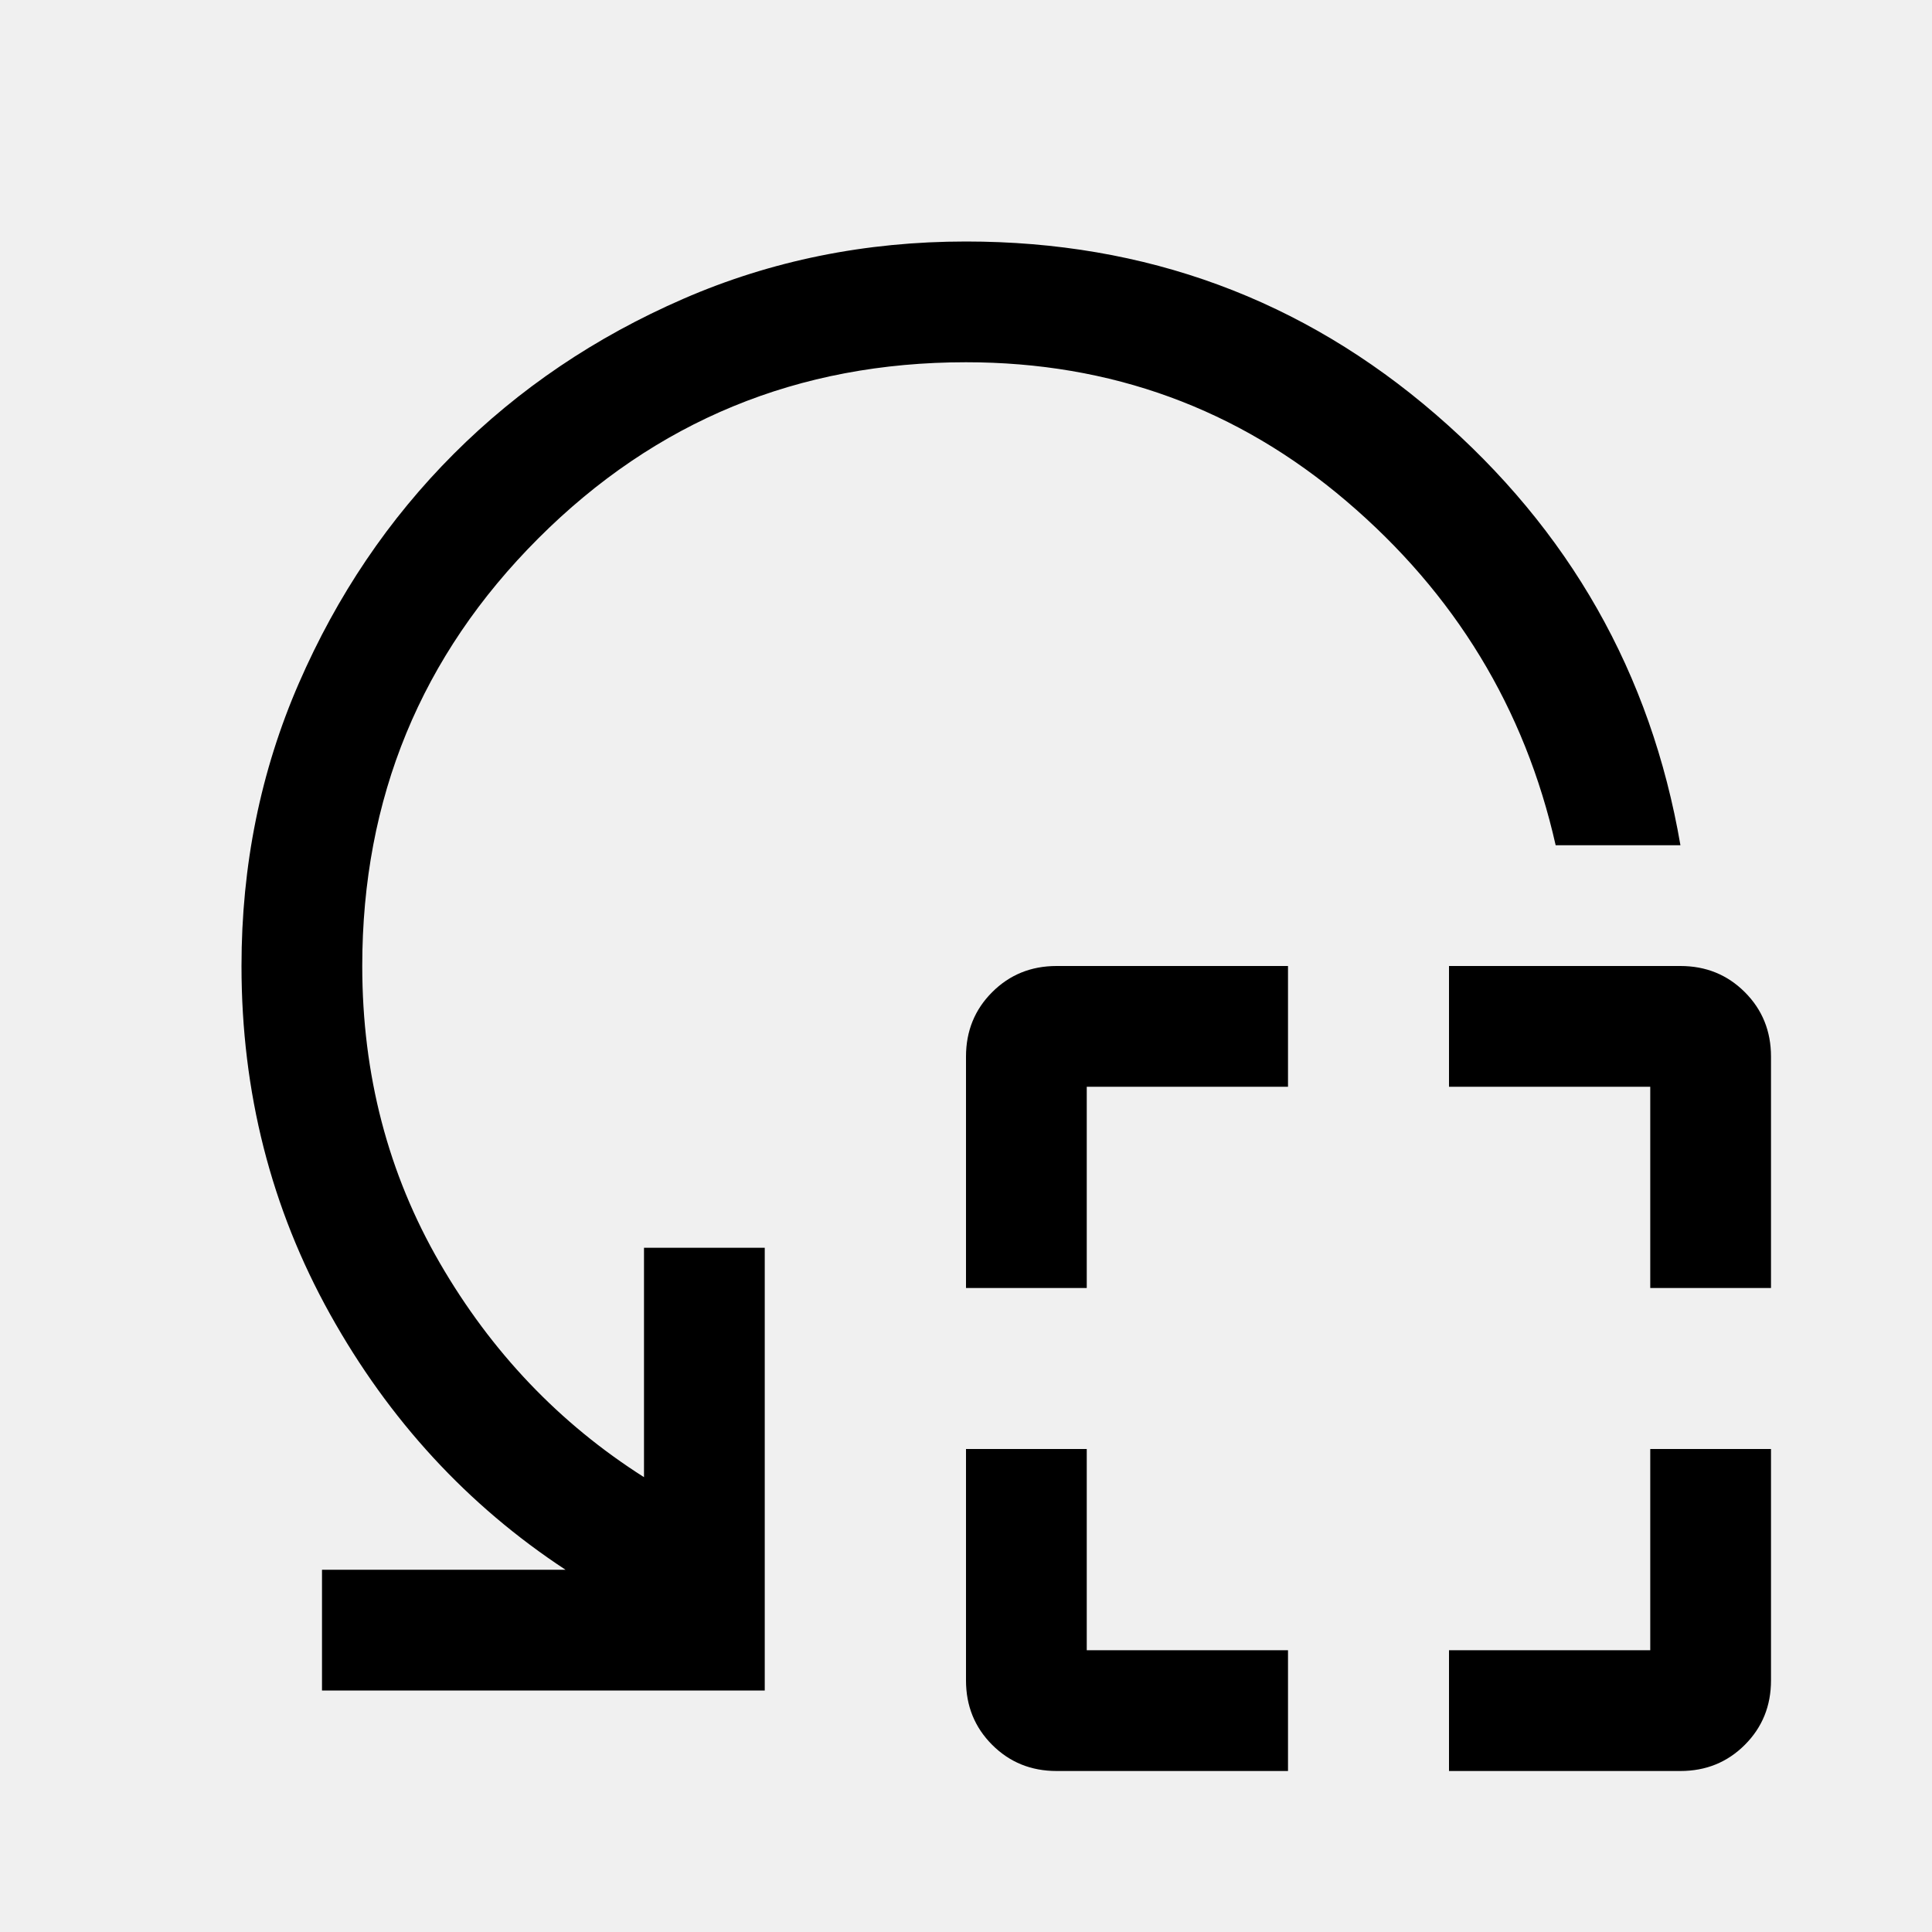
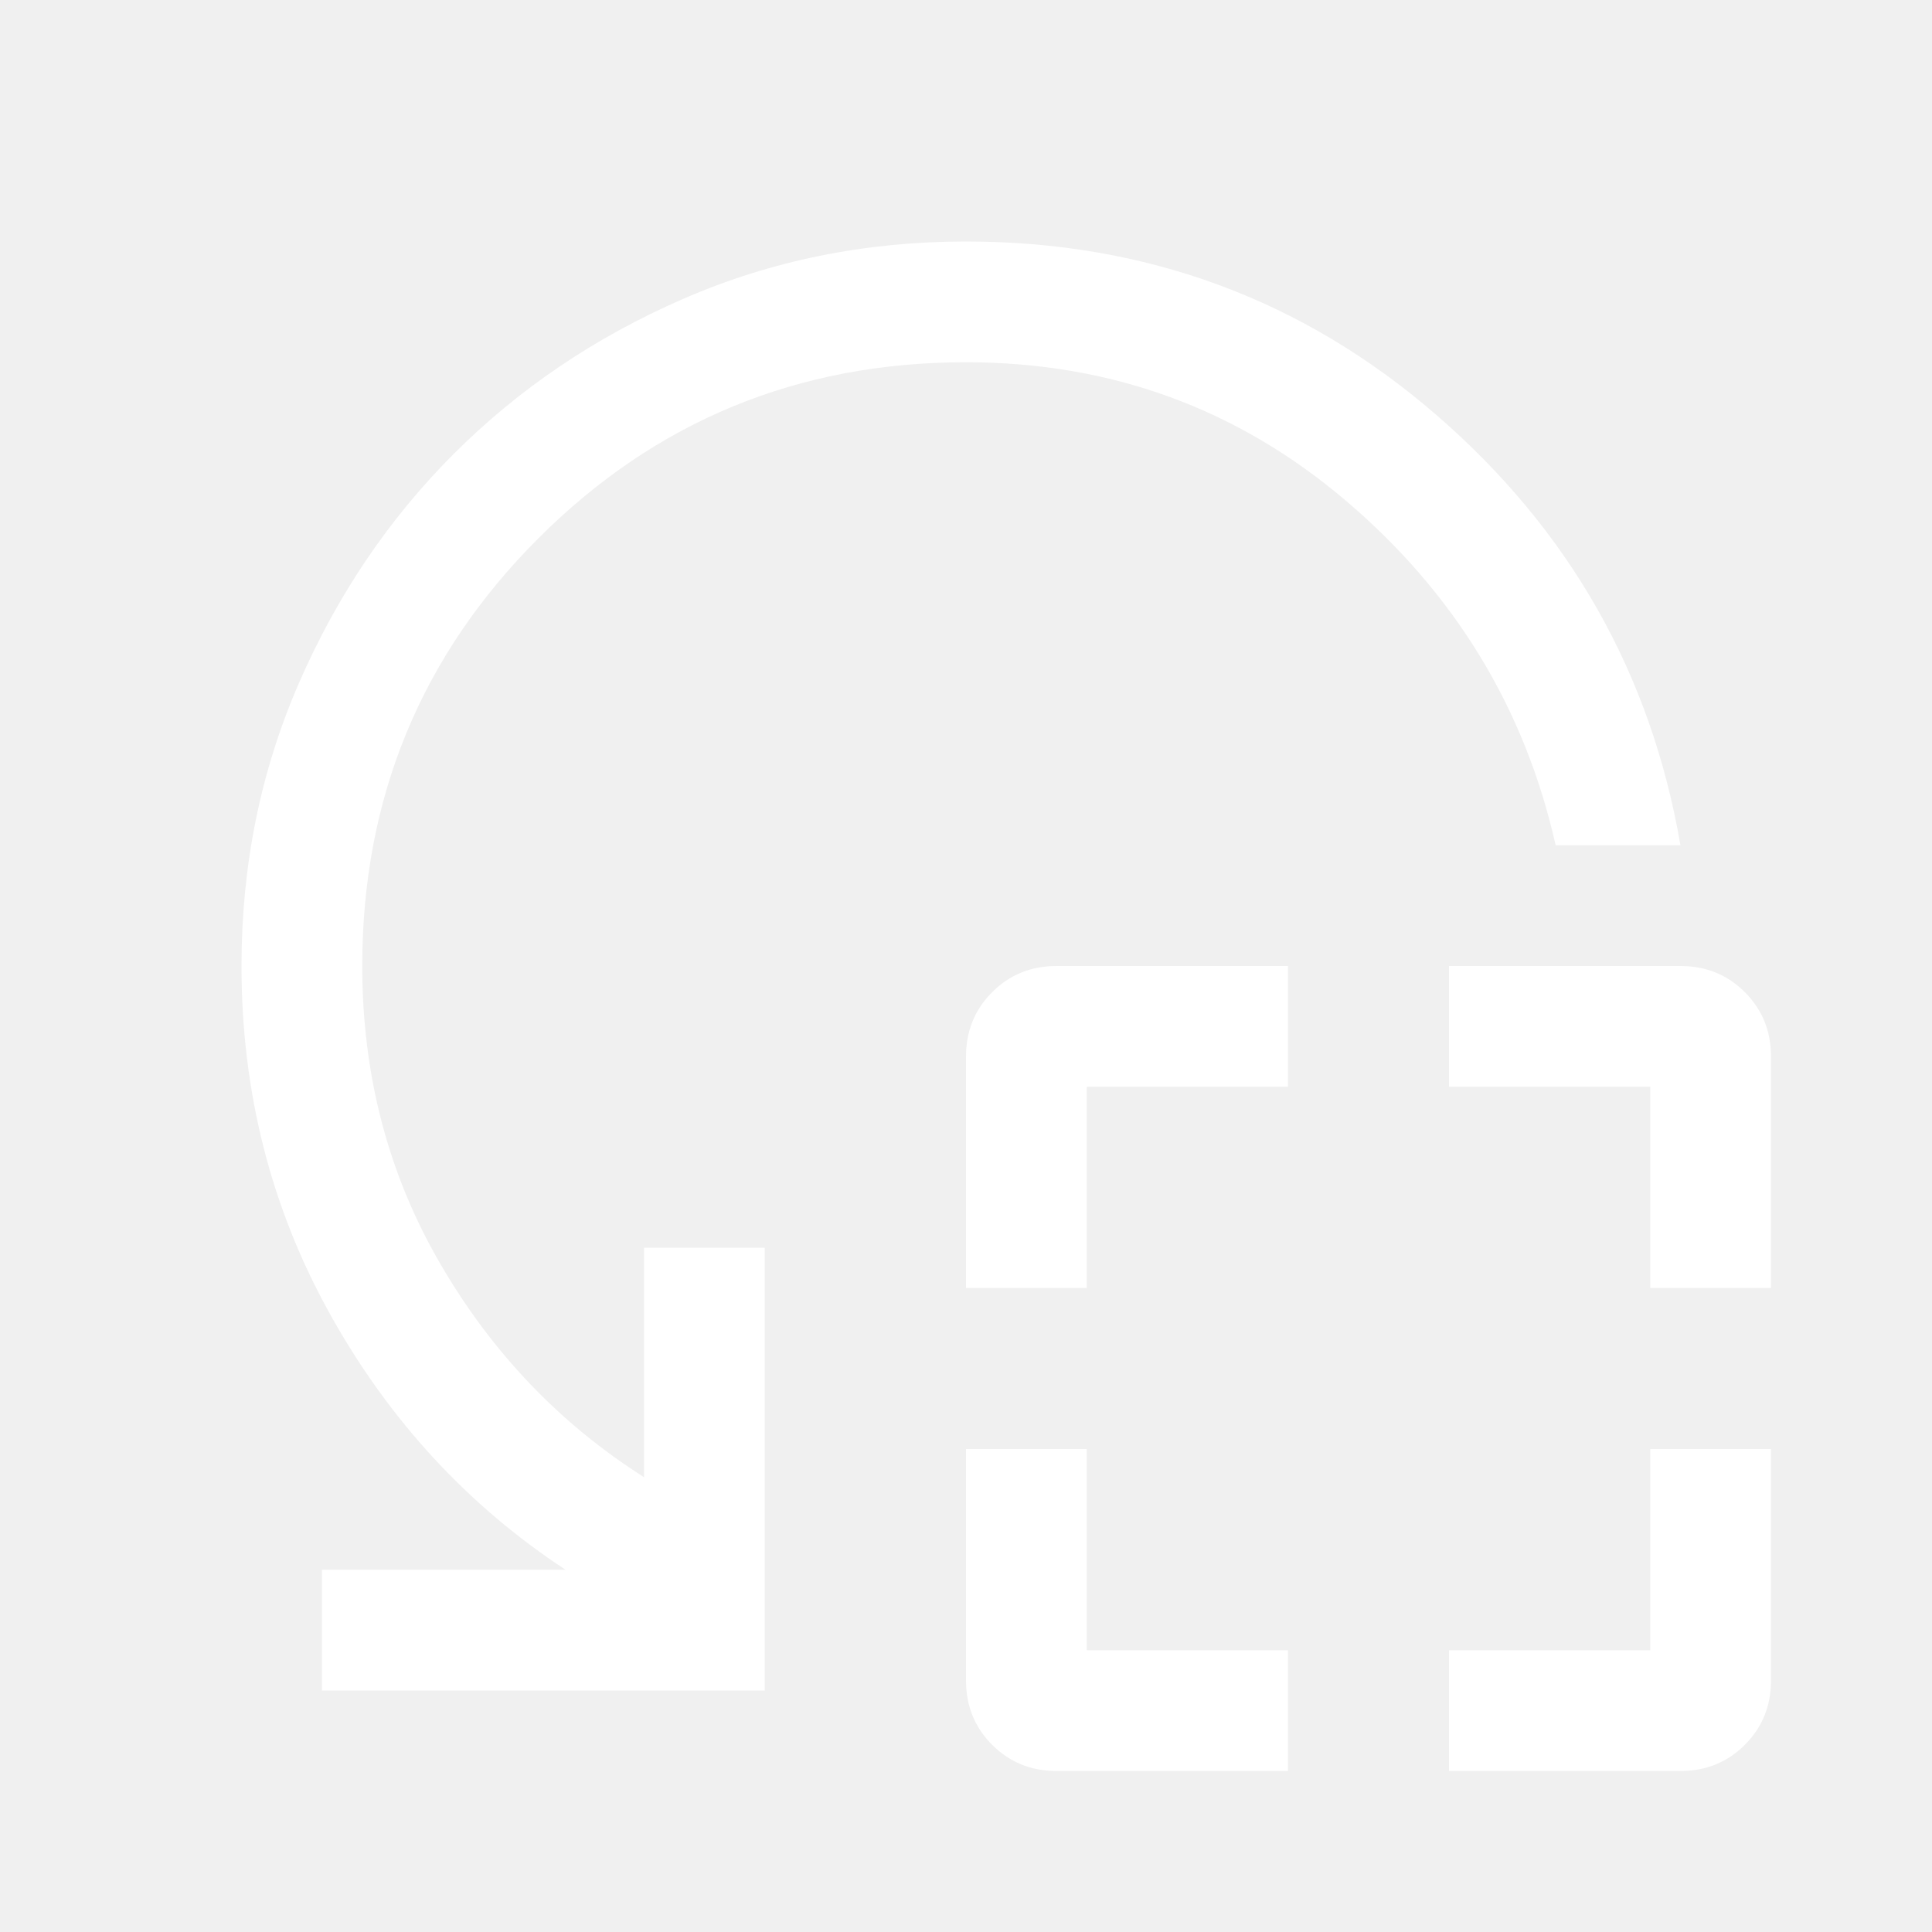
- <svg xmlns="http://www.w3.org/2000/svg" height="48px" viewBox="0 -960 960 960" width="48px" fill="#000000">
+ <svg xmlns="http://www.w3.org/2000/svg" height="48px" viewBox="0 -960 960 960" width="48px" fill="#FFFFFF">
  <path d="M480-320v-115q0-19 13-32t32-13h115v60H540v100h-60Zm45 240q-19 0-32-13t-13-32v-115h60v100h100v60H525Zm295-240v-100H720v-60h115q19 0 32 13t13 32v115h-60ZM720-80v-60h100v-100h60v115q0 19-13 32t-32 13H720Zm115-460h-62q-23-102-104-171t-189-69q-125 0-212.5 87.5T180-480q0 81 38.5 147.5T320-226v-114h60v220H160v-60h121q-73-48-117-127t-44-173q0-75 28.5-140.5t77-114q48.5-48.5 114-77T480-840q134 0 233.5 86T835-540Z" />
</svg>
